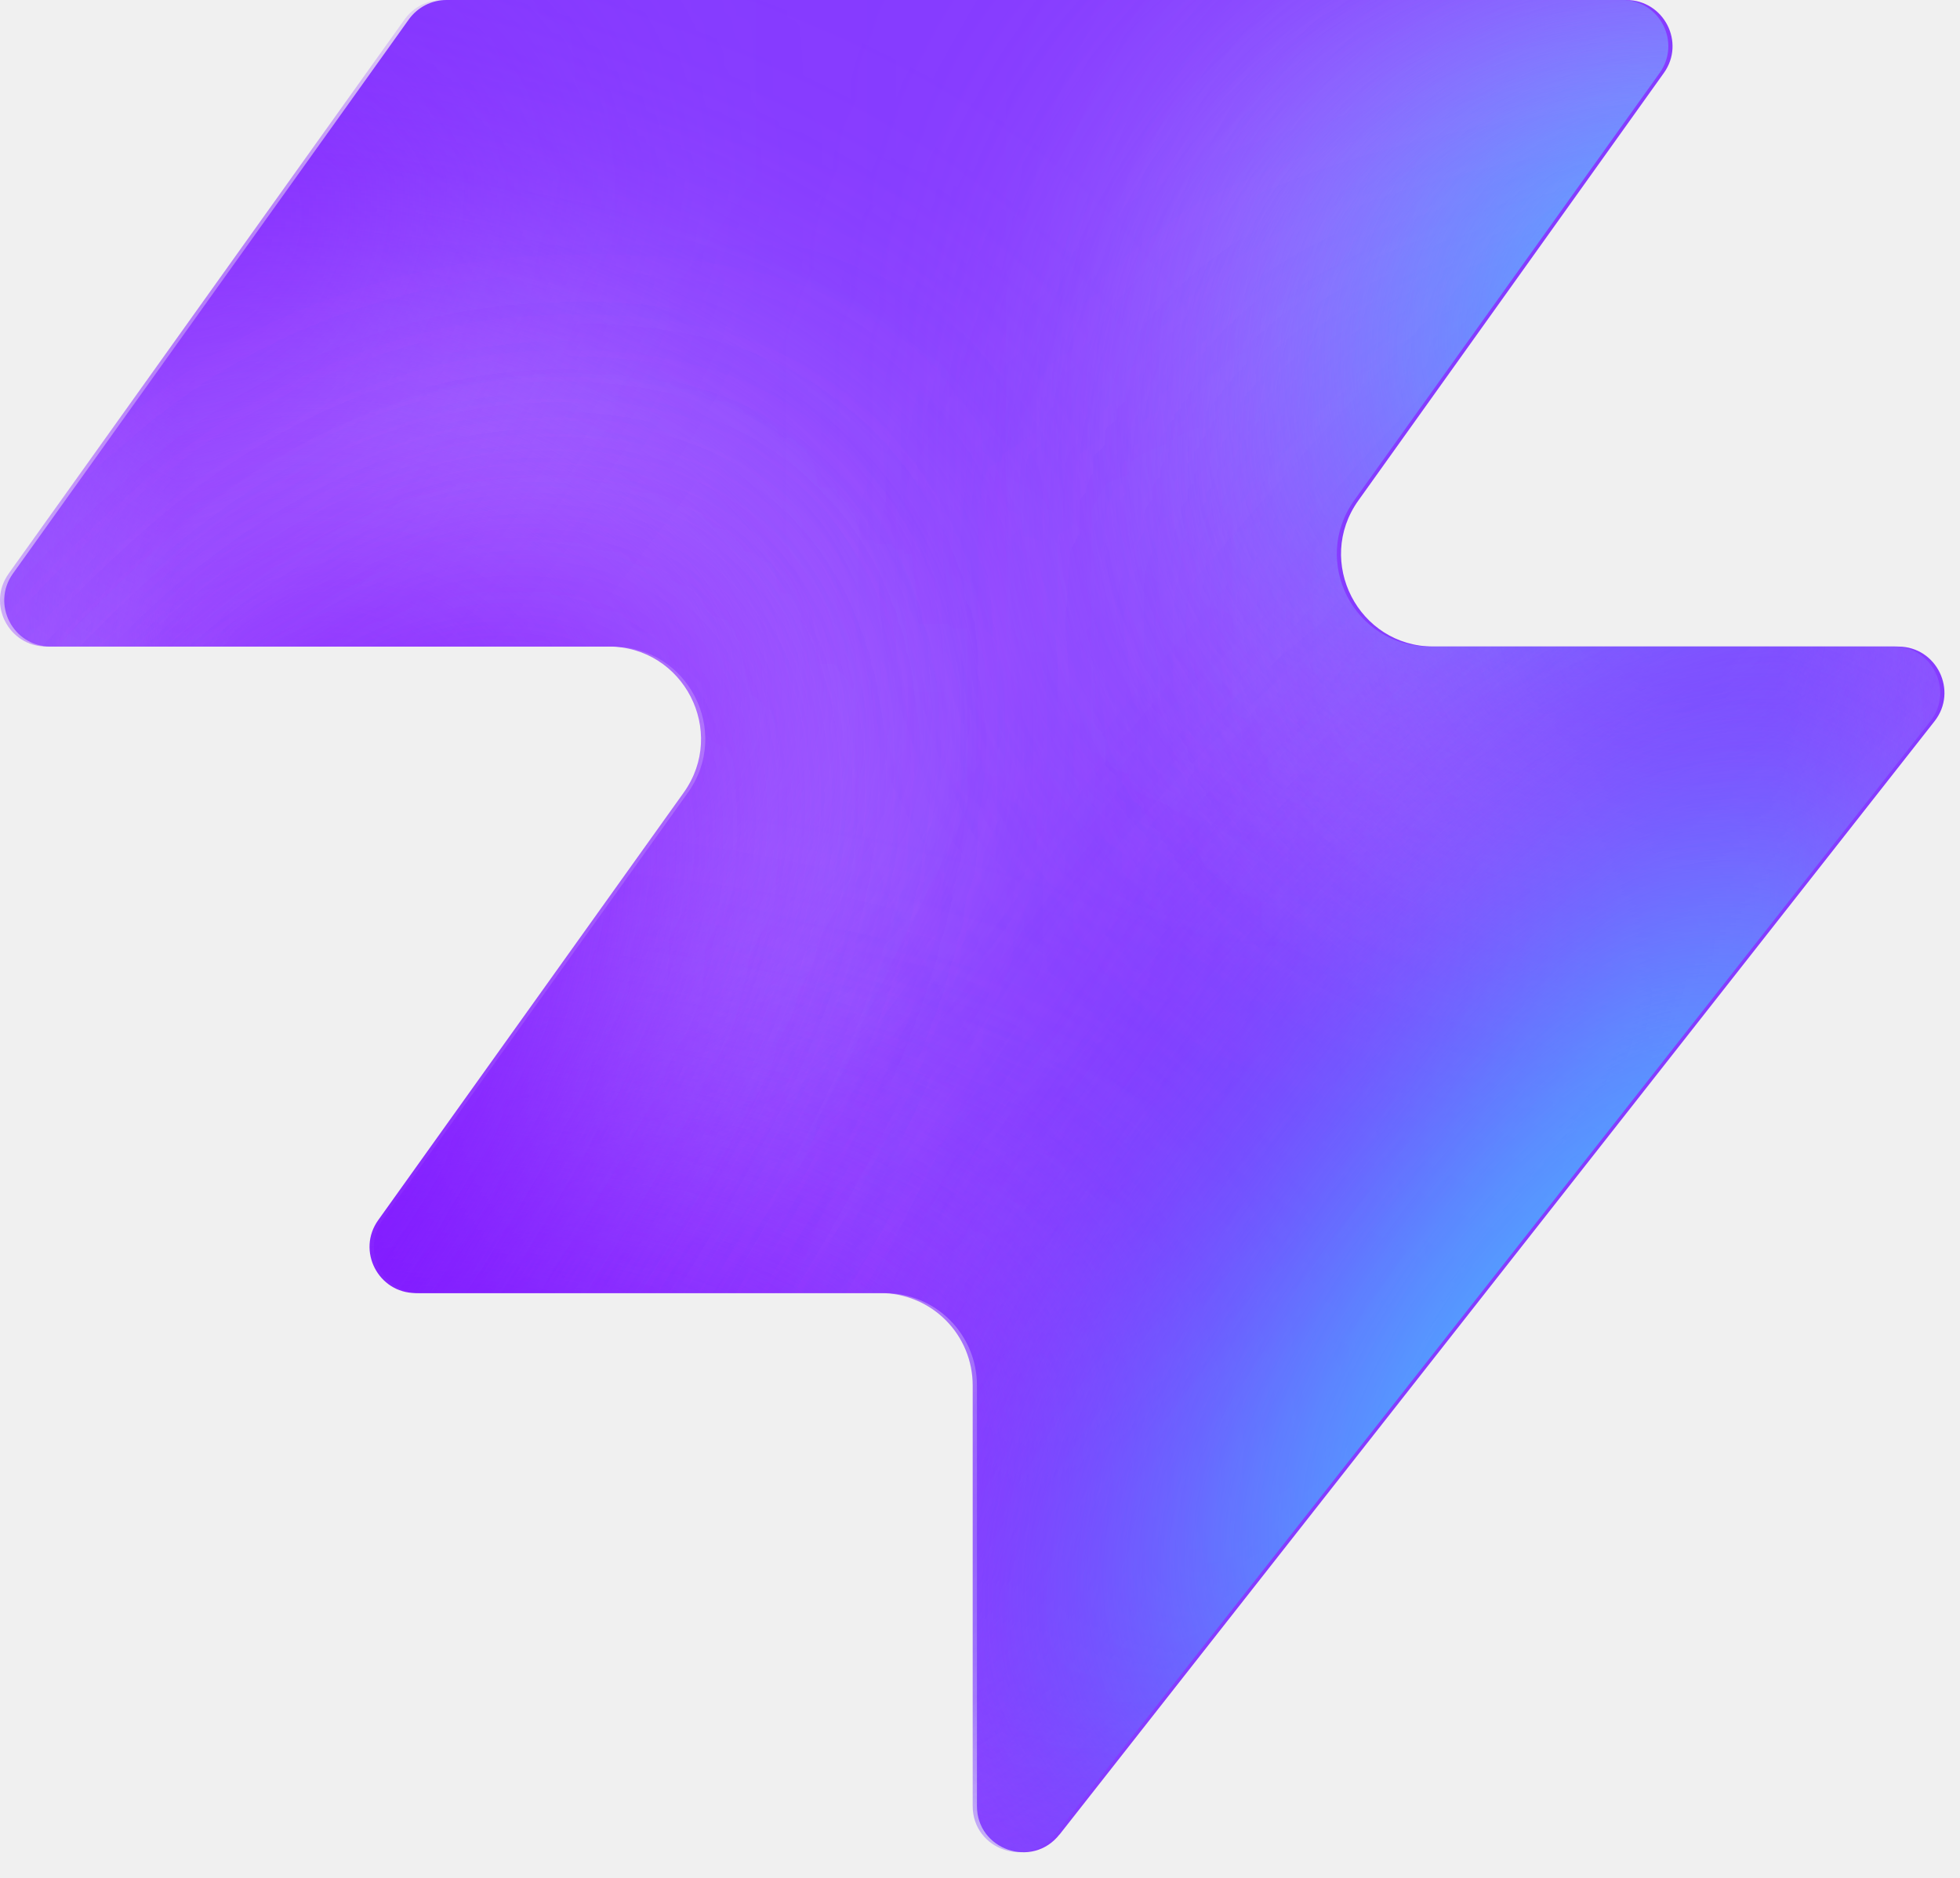
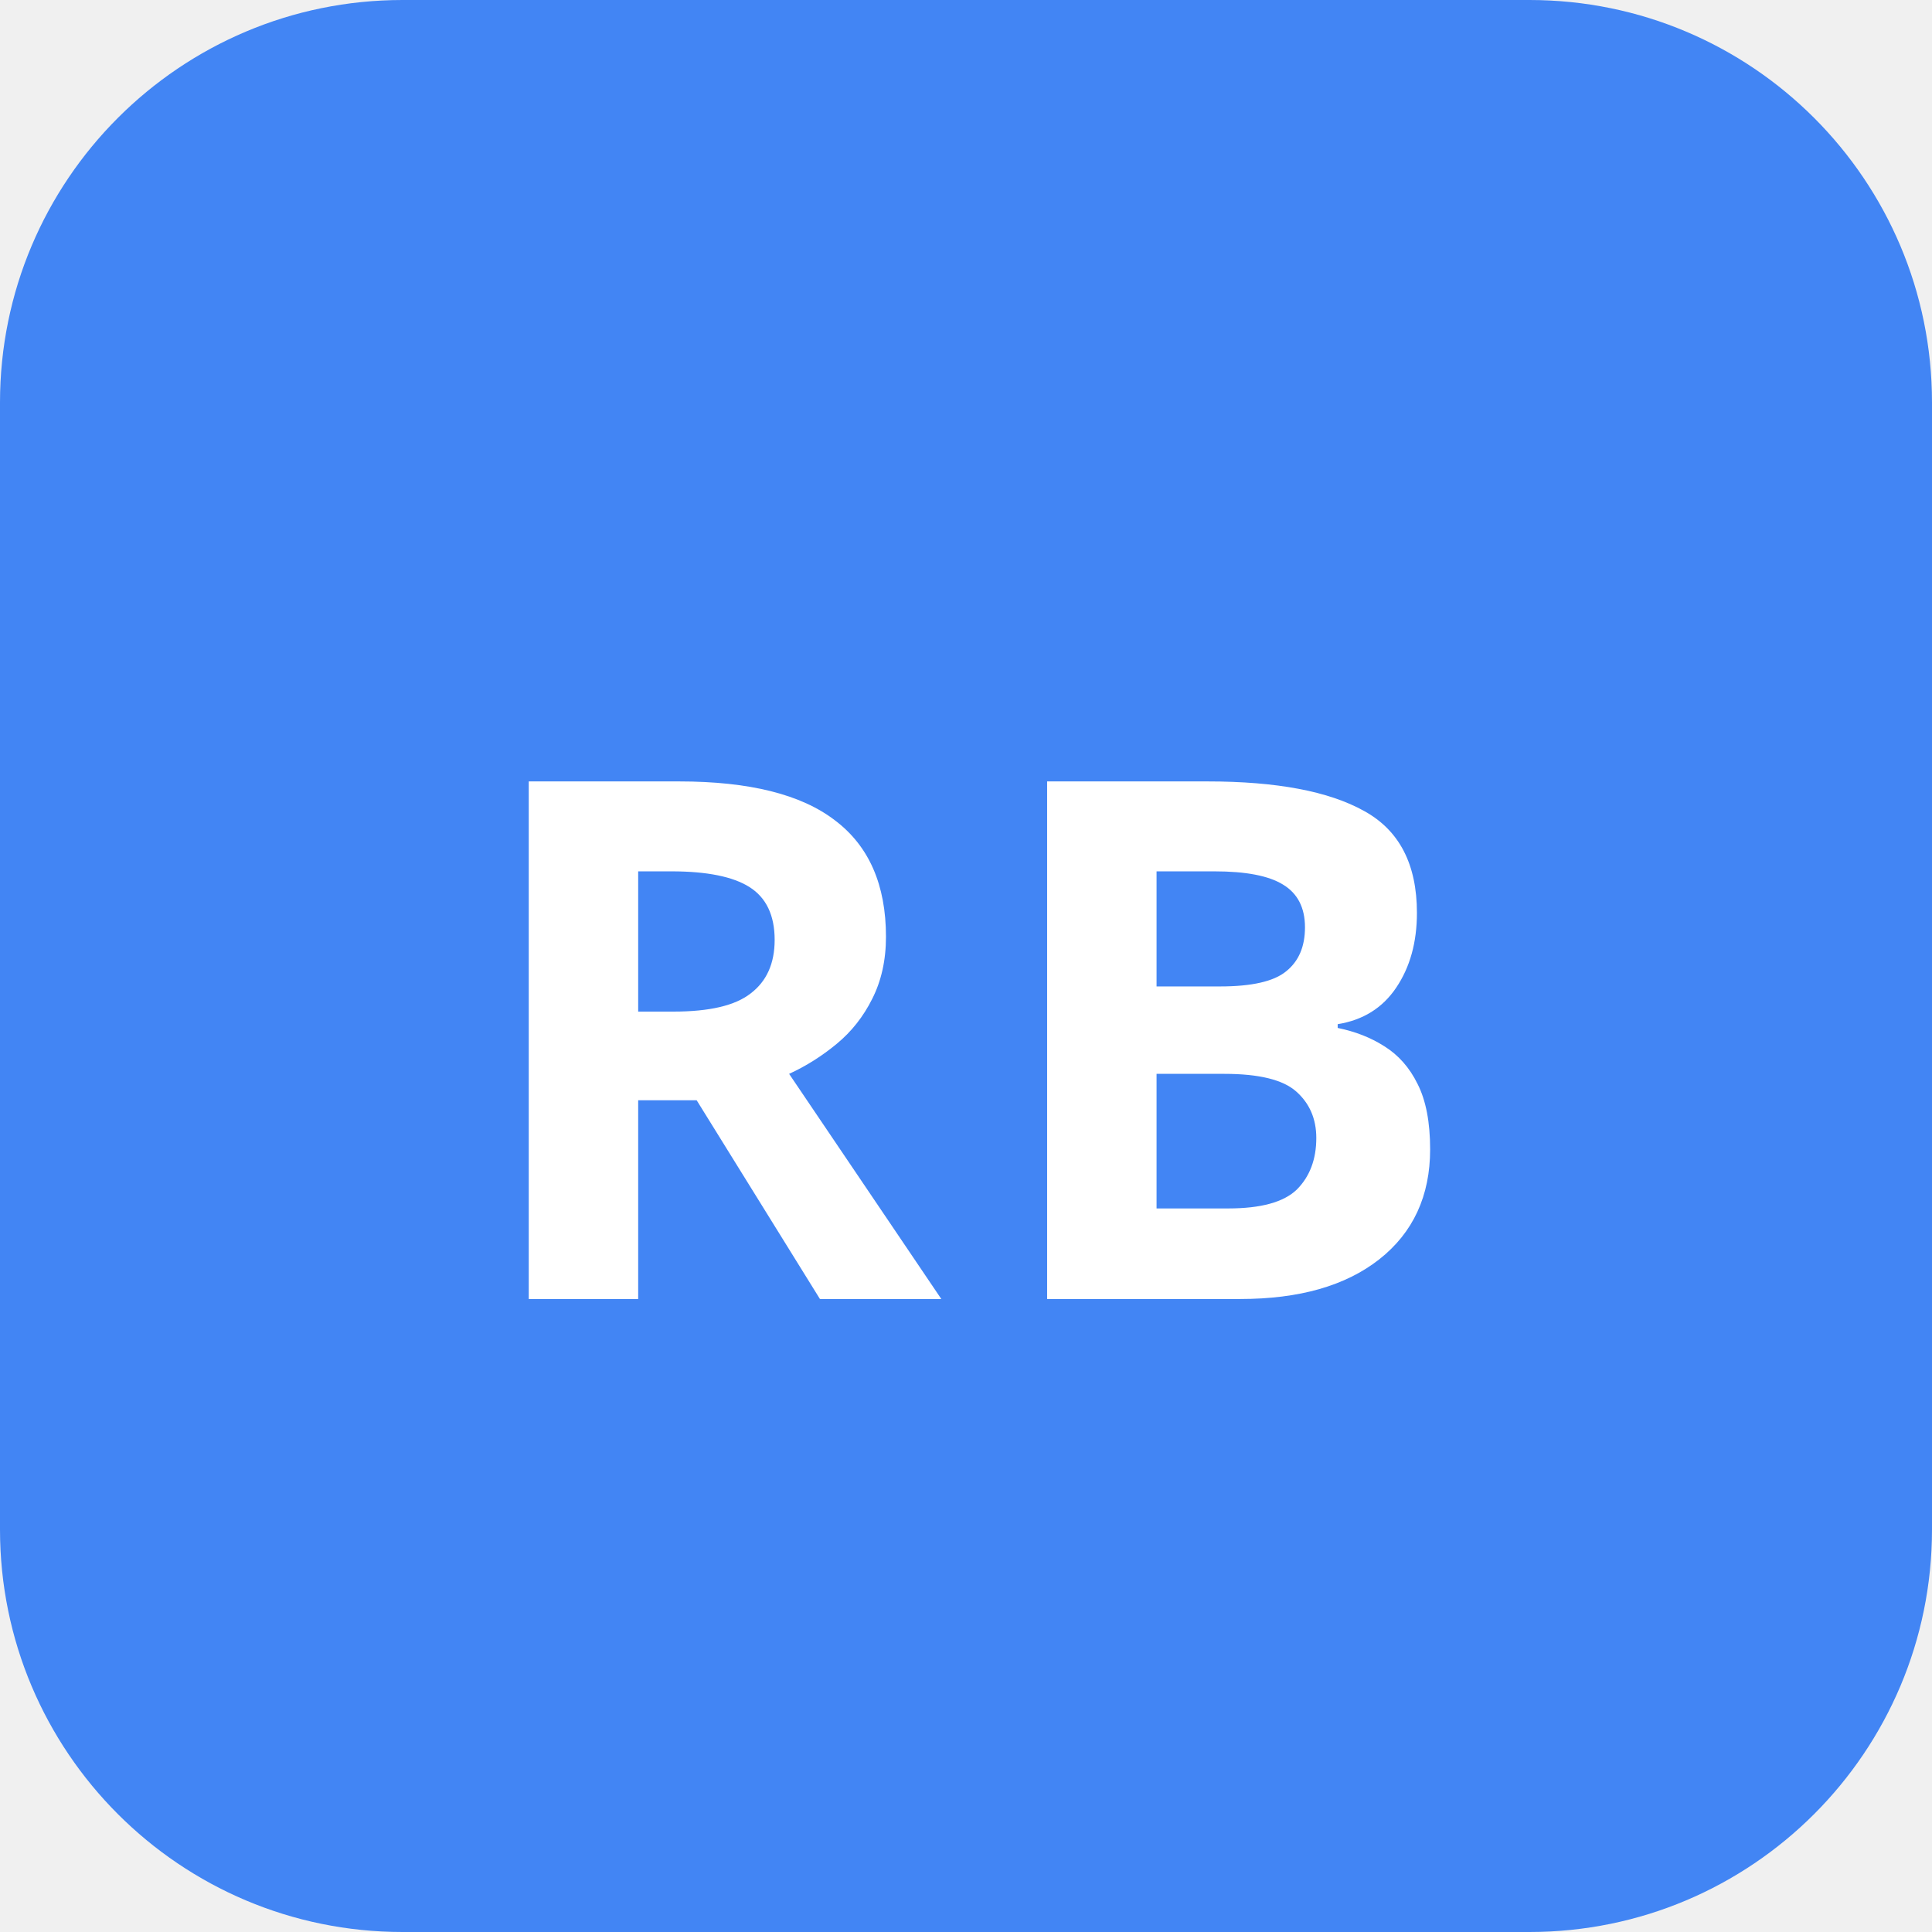
- <svg xmlns="http://www.w3.org/2000/svg" width="48" height="46" fill="none" viewBox="0 0 48 46">
-   <path fill="#863bff" d="M25.946 44.938c-.664.845-2.021.375-2.021-.698V33.937a2.26 2.26 0 0 0-2.262-2.262H10.287c-.92 0-1.456-1.04-.92-1.788l7.48-10.471c1.07-1.497 0-3.578-1.842-3.578H1.237c-.92 0-1.456-1.04-.92-1.788L10.013.474c.214-.297.556-.474.92-.474h28.894c.92 0 1.456 1.04.92 1.788l-7.48 10.471c-1.07 1.498 0 3.579 1.842 3.579h11.377c.943 0 1.473 1.088.89 1.83L25.947 44.94z" style="fill:#863bff;fill:color(display-p3 .525 .23 1);fill-opacity:1" />
-   <mask id="a" width="48" height="46" x="0" y="0" maskUnits="userSpaceOnUse" style="mask-type:alpha">
-     <path fill="#000" d="M25.842 44.938c-.664.844-2.021.375-2.021-.698V33.937a2.26 2.26 0 0 0-2.262-2.262H10.183c-.92 0-1.456-1.04-.92-1.788l7.48-10.471c1.07-1.498 0-3.579-1.842-3.579H1.133c-.92 0-1.456-1.04-.92-1.787L9.91.473c.214-.297.556-.474.92-.474h28.894c.92 0 1.456 1.04.92 1.788l-7.48 10.471c-1.07 1.498 0 3.578 1.842 3.578h11.377c.943 0 1.473 1.088.89 1.832L25.843 44.94z" style="fill:#000;fill-opacity:1" />
-   </mask>
-   <g mask="url(#a)">
-     <g filter="url(#b)">
-       <ellipse cx="5.508" cy="14.704" fill="#ede6ff" rx="5.508" ry="14.704" style="fill:#ede6ff;fill:color(display-p3 .927 .903 1);fill-opacity:1" transform="matrix(.00324 1 1 -.00324 -4.47 31.516)" />
-     </g>
-     <g filter="url(#c)">
-       <ellipse cx="10.399" cy="29.851" fill="#ede6ff" rx="10.399" ry="29.851" style="fill:#ede6ff;fill:color(display-p3 .927 .903 1);fill-opacity:1" transform="matrix(.00324 1 1 -.00324 -39.328 7.883)" />
-     </g>
-     <g filter="url(#d)">
-       <ellipse cx="5.508" cy="30.487" fill="#7e14ff" rx="5.508" ry="30.487" style="fill:#7e14ff;fill:color(display-p3 .492 .077 1);fill-opacity:1" transform="rotate(89.814 -25.913 -14.639)scale(1 -1)" />
-     </g>
-     <g filter="url(#e)">
-       <ellipse cx="5.508" cy="30.599" fill="#7e14ff" rx="5.508" ry="30.599" style="fill:#7e14ff;fill:color(display-p3 .492 .077 1);fill-opacity:1" transform="rotate(89.814 -32.644 -3.334)scale(1 -1)" />
-     </g>
-     <g filter="url(#f)">
-       <ellipse cx="5.508" cy="30.599" fill="#7e14ff" rx="5.508" ry="30.599" style="fill:#7e14ff;fill:color(display-p3 .492 .077 1);fill-opacity:1" transform="matrix(.00324 1 1 -.00324 -34.34 30.47)" />
-     </g>
-     <g filter="url(#g)">
-       <ellipse cx="14.072" cy="22.078" fill="#ede6ff" rx="14.072" ry="22.078" style="fill:#ede6ff;fill:color(display-p3 .927 .903 1);fill-opacity:1" transform="rotate(93.35 24.506 48.493)scale(-1 1)" />
-     </g>
-     <g filter="url(#h)">
-       <ellipse cx="3.47" cy="21.501" fill="#7e14ff" rx="3.47" ry="21.501" style="fill:#7e14ff;fill:color(display-p3 .492 .077 1);fill-opacity:1" transform="rotate(89.009 28.708 47.59)scale(-1 1)" />
-     </g>
-     <g filter="url(#i)">
-       <ellipse cx="3.47" cy="21.501" fill="#7e14ff" rx="3.47" ry="21.501" style="fill:#7e14ff;fill:color(display-p3 .492 .077 1);fill-opacity:1" transform="rotate(89.009 28.708 47.59)scale(-1 1)" />
-     </g>
-     <g filter="url(#j)">
-       <ellipse cx=".387" cy="8.972" fill="#7e14ff" rx="4.407" ry="29.108" style="fill:#7e14ff;fill:color(display-p3 .492 .077 1);fill-opacity:1" transform="rotate(39.51 .387 8.972)" />
-     </g>
-     <g filter="url(#k)">
-       <ellipse cx="47.523" cy="-6.092" fill="#7e14ff" rx="4.407" ry="29.108" style="fill:#7e14ff;fill:color(display-p3 .492 .077 1);fill-opacity:1" transform="rotate(37.892 47.523 -6.092)" />
-     </g>
-     <g filter="url(#l)">
-       <ellipse cx="41.412" cy="6.333" fill="#47bfff" rx="5.971" ry="9.665" style="fill:#47bfff;fill:color(display-p3 .28 .748 1);fill-opacity:1" transform="rotate(37.892 41.412 6.333)" />
-     </g>
-     <g filter="url(#m)">
-       <ellipse cx="-1.879" cy="38.332" fill="#7e14ff" rx="4.407" ry="29.108" style="fill:#7e14ff;fill:color(display-p3 .492 .077 1);fill-opacity:1" transform="rotate(37.892 -1.88 38.332)" />
-     </g>
-     <g filter="url(#n)">
-       <ellipse cx="-1.879" cy="38.332" fill="#7e14ff" rx="4.407" ry="29.108" style="fill:#7e14ff;fill:color(display-p3 .492 .077 1);fill-opacity:1" transform="rotate(37.892 -1.88 38.332)" />
-     </g>
-     <g filter="url(#o)">
-       <ellipse cx="35.651" cy="29.907" fill="#7e14ff" rx="4.407" ry="29.108" style="fill:#7e14ff;fill:color(display-p3 .492 .077 1);fill-opacity:1" transform="rotate(37.892 35.651 29.907)" />
-     </g>
-     <g filter="url(#p)">
-       <ellipse cx="38.418" cy="32.4" fill="#47bfff" rx="5.971" ry="15.297" style="fill:#47bfff;fill:color(display-p3 .28 .748 1);fill-opacity:1" transform="rotate(37.892 38.418 32.4)" />
-     </g>
-   </g>
-   <defs>
-     <filter id="b" width="60.045" height="41.654" x="-19.77" y="16.149" color-interpolation-filters="sRGB" filterUnits="userSpaceOnUse">
-       <feFlood flood-opacity="0" result="BackgroundImageFix" />
-       <feBlend in="SourceGraphic" in2="BackgroundImageFix" result="shape" />
-       <feGaussianBlur result="effect1_foregroundBlur_2002_17158" stdDeviation="7.659" />
-     </filter>
-     <filter id="c" width="90.34" height="51.437" x="-54.613" y="-7.533" color-interpolation-filters="sRGB" filterUnits="userSpaceOnUse">
-       <feFlood flood-opacity="0" result="BackgroundImageFix" />
-       <feBlend in="SourceGraphic" in2="BackgroundImageFix" result="shape" />
-       <feGaussianBlur result="effect1_foregroundBlur_2002_17158" stdDeviation="7.659" />
-     </filter>
-     <filter id="d" width="79.355" height="29.4" x="-49.64" y="2.03" color-interpolation-filters="sRGB" filterUnits="userSpaceOnUse">
-       <feFlood flood-opacity="0" result="BackgroundImageFix" />
-       <feBlend in="SourceGraphic" in2="BackgroundImageFix" result="shape" />
-       <feGaussianBlur result="effect1_foregroundBlur_2002_17158" stdDeviation="4.596" />
-     </filter>
-     <filter id="e" width="79.579" height="29.4" x="-45.045" y="20.029" color-interpolation-filters="sRGB" filterUnits="userSpaceOnUse">
-       <feFlood flood-opacity="0" result="BackgroundImageFix" />
-       <feBlend in="SourceGraphic" in2="BackgroundImageFix" result="shape" />
-       <feGaussianBlur result="effect1_foregroundBlur_2002_17158" stdDeviation="4.596" />
-     </filter>
-     <filter id="f" width="79.579" height="29.4" x="-43.513" y="21.178" color-interpolation-filters="sRGB" filterUnits="userSpaceOnUse">
-       <feFlood flood-opacity="0" result="BackgroundImageFix" />
-       <feBlend in="SourceGraphic" in2="BackgroundImageFix" result="shape" />
-       <feGaussianBlur result="effect1_foregroundBlur_2002_17158" stdDeviation="4.596" />
-     </filter>
-     <filter id="g" width="74.749" height="58.852" x="15.756" y="-17.901" color-interpolation-filters="sRGB" filterUnits="userSpaceOnUse">
-       <feFlood flood-opacity="0" result="BackgroundImageFix" />
-       <feBlend in="SourceGraphic" in2="BackgroundImageFix" result="shape" />
-       <feGaussianBlur result="effect1_foregroundBlur_2002_17158" stdDeviation="7.659" />
-     </filter>
-     <filter id="h" width="61.377" height="25.362" x="23.548" y="2.284" color-interpolation-filters="sRGB" filterUnits="userSpaceOnUse">
-       <feFlood flood-opacity="0" result="BackgroundImageFix" />
-       <feBlend in="SourceGraphic" in2="BackgroundImageFix" result="shape" />
-       <feGaussianBlur result="effect1_foregroundBlur_2002_17158" stdDeviation="4.596" />
-     </filter>
-     <filter id="i" width="61.377" height="25.362" x="23.548" y="2.284" color-interpolation-filters="sRGB" filterUnits="userSpaceOnUse">
-       <feFlood flood-opacity="0" result="BackgroundImageFix" />
-       <feBlend in="SourceGraphic" in2="BackgroundImageFix" result="shape" />
-       <feGaussianBlur result="effect1_foregroundBlur_2002_17158" stdDeviation="4.596" />
-     </filter>
-     <filter id="j" width="56.045" height="63.649" x="-27.636" y="-22.853" color-interpolation-filters="sRGB" filterUnits="userSpaceOnUse">
-       <feFlood flood-opacity="0" result="BackgroundImageFix" />
-       <feBlend in="SourceGraphic" in2="BackgroundImageFix" result="shape" />
-       <feGaussianBlur result="effect1_foregroundBlur_2002_17158" stdDeviation="4.596" />
-     </filter>
-     <filter id="k" width="54.814" height="64.646" x="20.116" y="-38.415" color-interpolation-filters="sRGB" filterUnits="userSpaceOnUse">
-       <feFlood flood-opacity="0" result="BackgroundImageFix" />
-       <feBlend in="SourceGraphic" in2="BackgroundImageFix" result="shape" />
-       <feGaussianBlur result="effect1_foregroundBlur_2002_17158" stdDeviation="4.596" />
-     </filter>
-     <filter id="l" width="33.541" height="35.313" x="24.641" y="-11.323" color-interpolation-filters="sRGB" filterUnits="userSpaceOnUse">
-       <feFlood flood-opacity="0" result="BackgroundImageFix" />
-       <feBlend in="SourceGraphic" in2="BackgroundImageFix" result="shape" />
-       <feGaussianBlur result="effect1_foregroundBlur_2002_17158" stdDeviation="4.596" />
-     </filter>
-     <filter id="m" width="54.814" height="64.646" x="-29.286" y="6.009" color-interpolation-filters="sRGB" filterUnits="userSpaceOnUse">
-       <feFlood flood-opacity="0" result="BackgroundImageFix" />
-       <feBlend in="SourceGraphic" in2="BackgroundImageFix" result="shape" />
-       <feGaussianBlur result="effect1_foregroundBlur_2002_17158" stdDeviation="4.596" />
-     </filter>
-     <filter id="n" width="54.814" height="64.646" x="-29.286" y="6.009" color-interpolation-filters="sRGB" filterUnits="userSpaceOnUse">
-       <feFlood flood-opacity="0" result="BackgroundImageFix" />
-       <feBlend in="SourceGraphic" in2="BackgroundImageFix" result="shape" />
-       <feGaussianBlur result="effect1_foregroundBlur_2002_17158" stdDeviation="4.596" />
-     </filter>
-     <filter id="o" width="54.814" height="64.646" x="8.244" y="-2.416" color-interpolation-filters="sRGB" filterUnits="userSpaceOnUse">
-       <feFlood flood-opacity="0" result="BackgroundImageFix" />
-       <feBlend in="SourceGraphic" in2="BackgroundImageFix" result="shape" />
-       <feGaussianBlur result="effect1_foregroundBlur_2002_17158" stdDeviation="4.596" />
-     </filter>
-     <filter id="p" width="39.409" height="43.623" x="18.713" y="10.588" color-interpolation-filters="sRGB" filterUnits="userSpaceOnUse">
-       <feFlood flood-opacity="0" result="BackgroundImageFix" />
-       <feBlend in="SourceGraphic" in2="BackgroundImageFix" result="shape" />
-       <feGaussianBlur result="effect1_foregroundBlur_2002_17158" stdDeviation="4.596" />
-     </filter>
-   </defs>
+ <svg xmlns="http://www.w3.org/2000/svg" viewBox="0 0 48 48" width="48" height="48">
+   <rect width="48" height="48" rx="10" fill="#4285F4" />
+   <text x="50%" y="54%" dominant-baseline="middle" text-anchor="middle" font-family="system-ui, sans-serif" font-weight="700" font-size="18" fill="#ffffff" letter-spacing="1">RB</text>
</svg>
